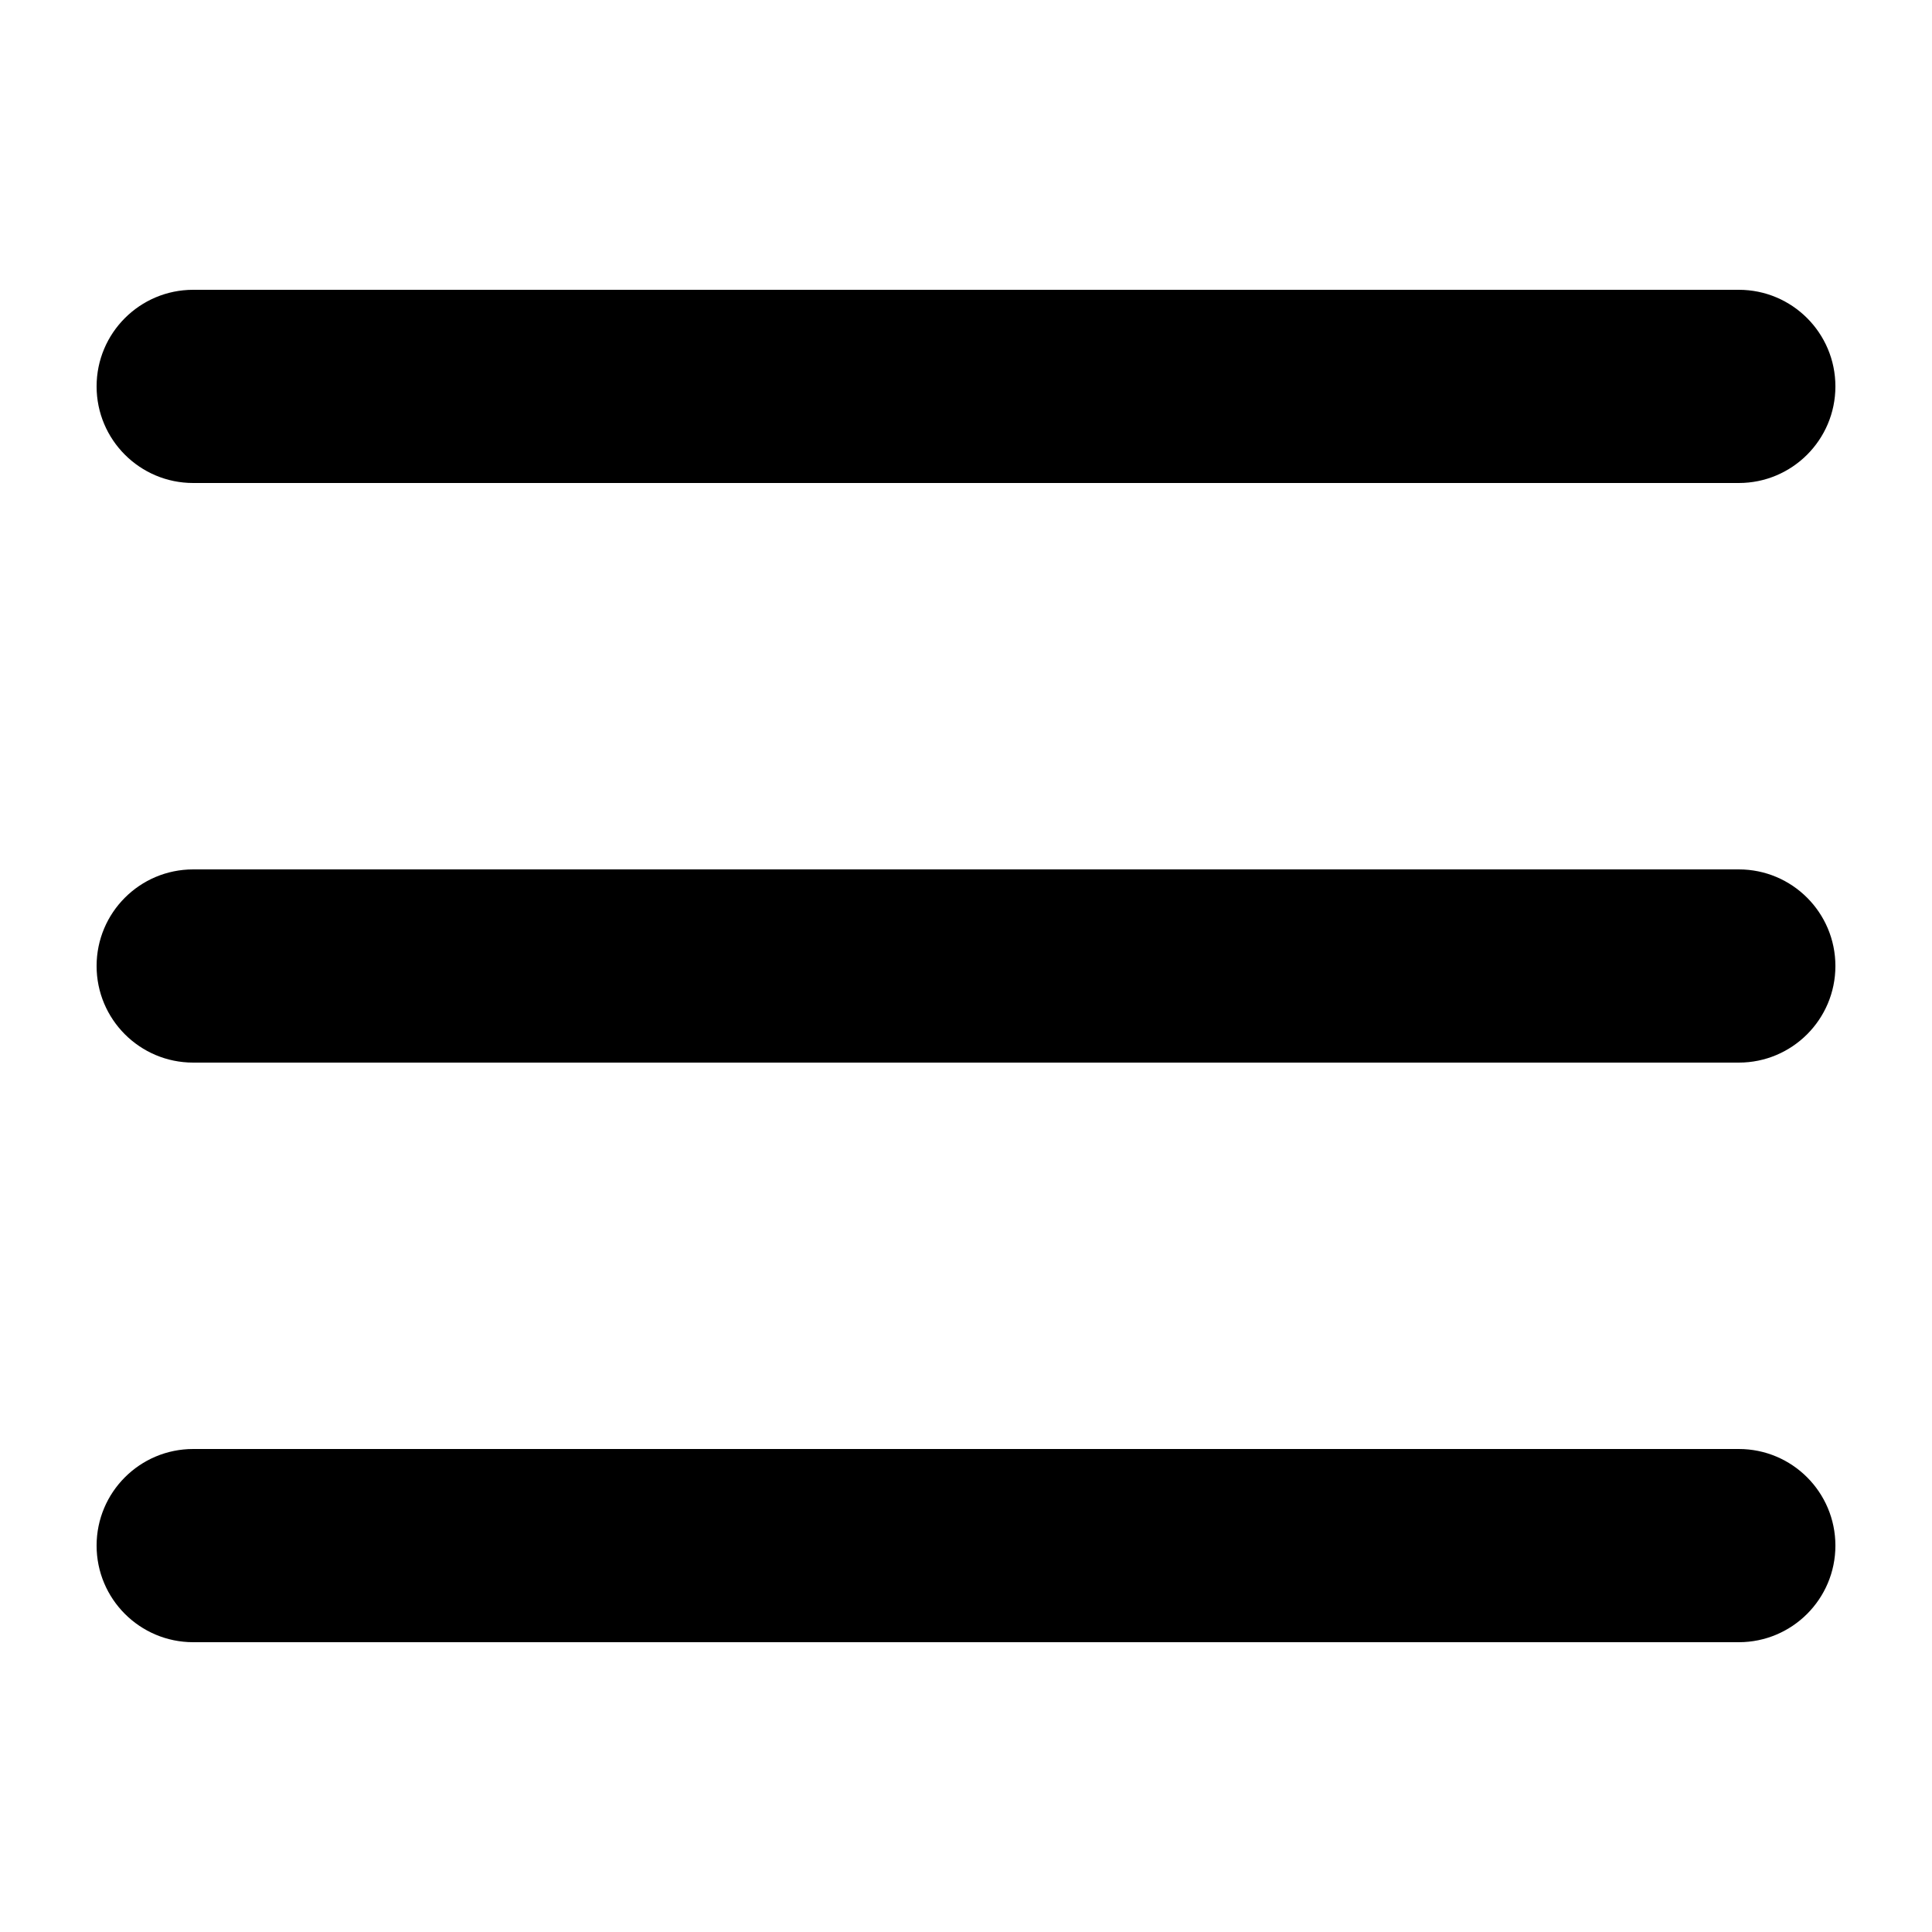
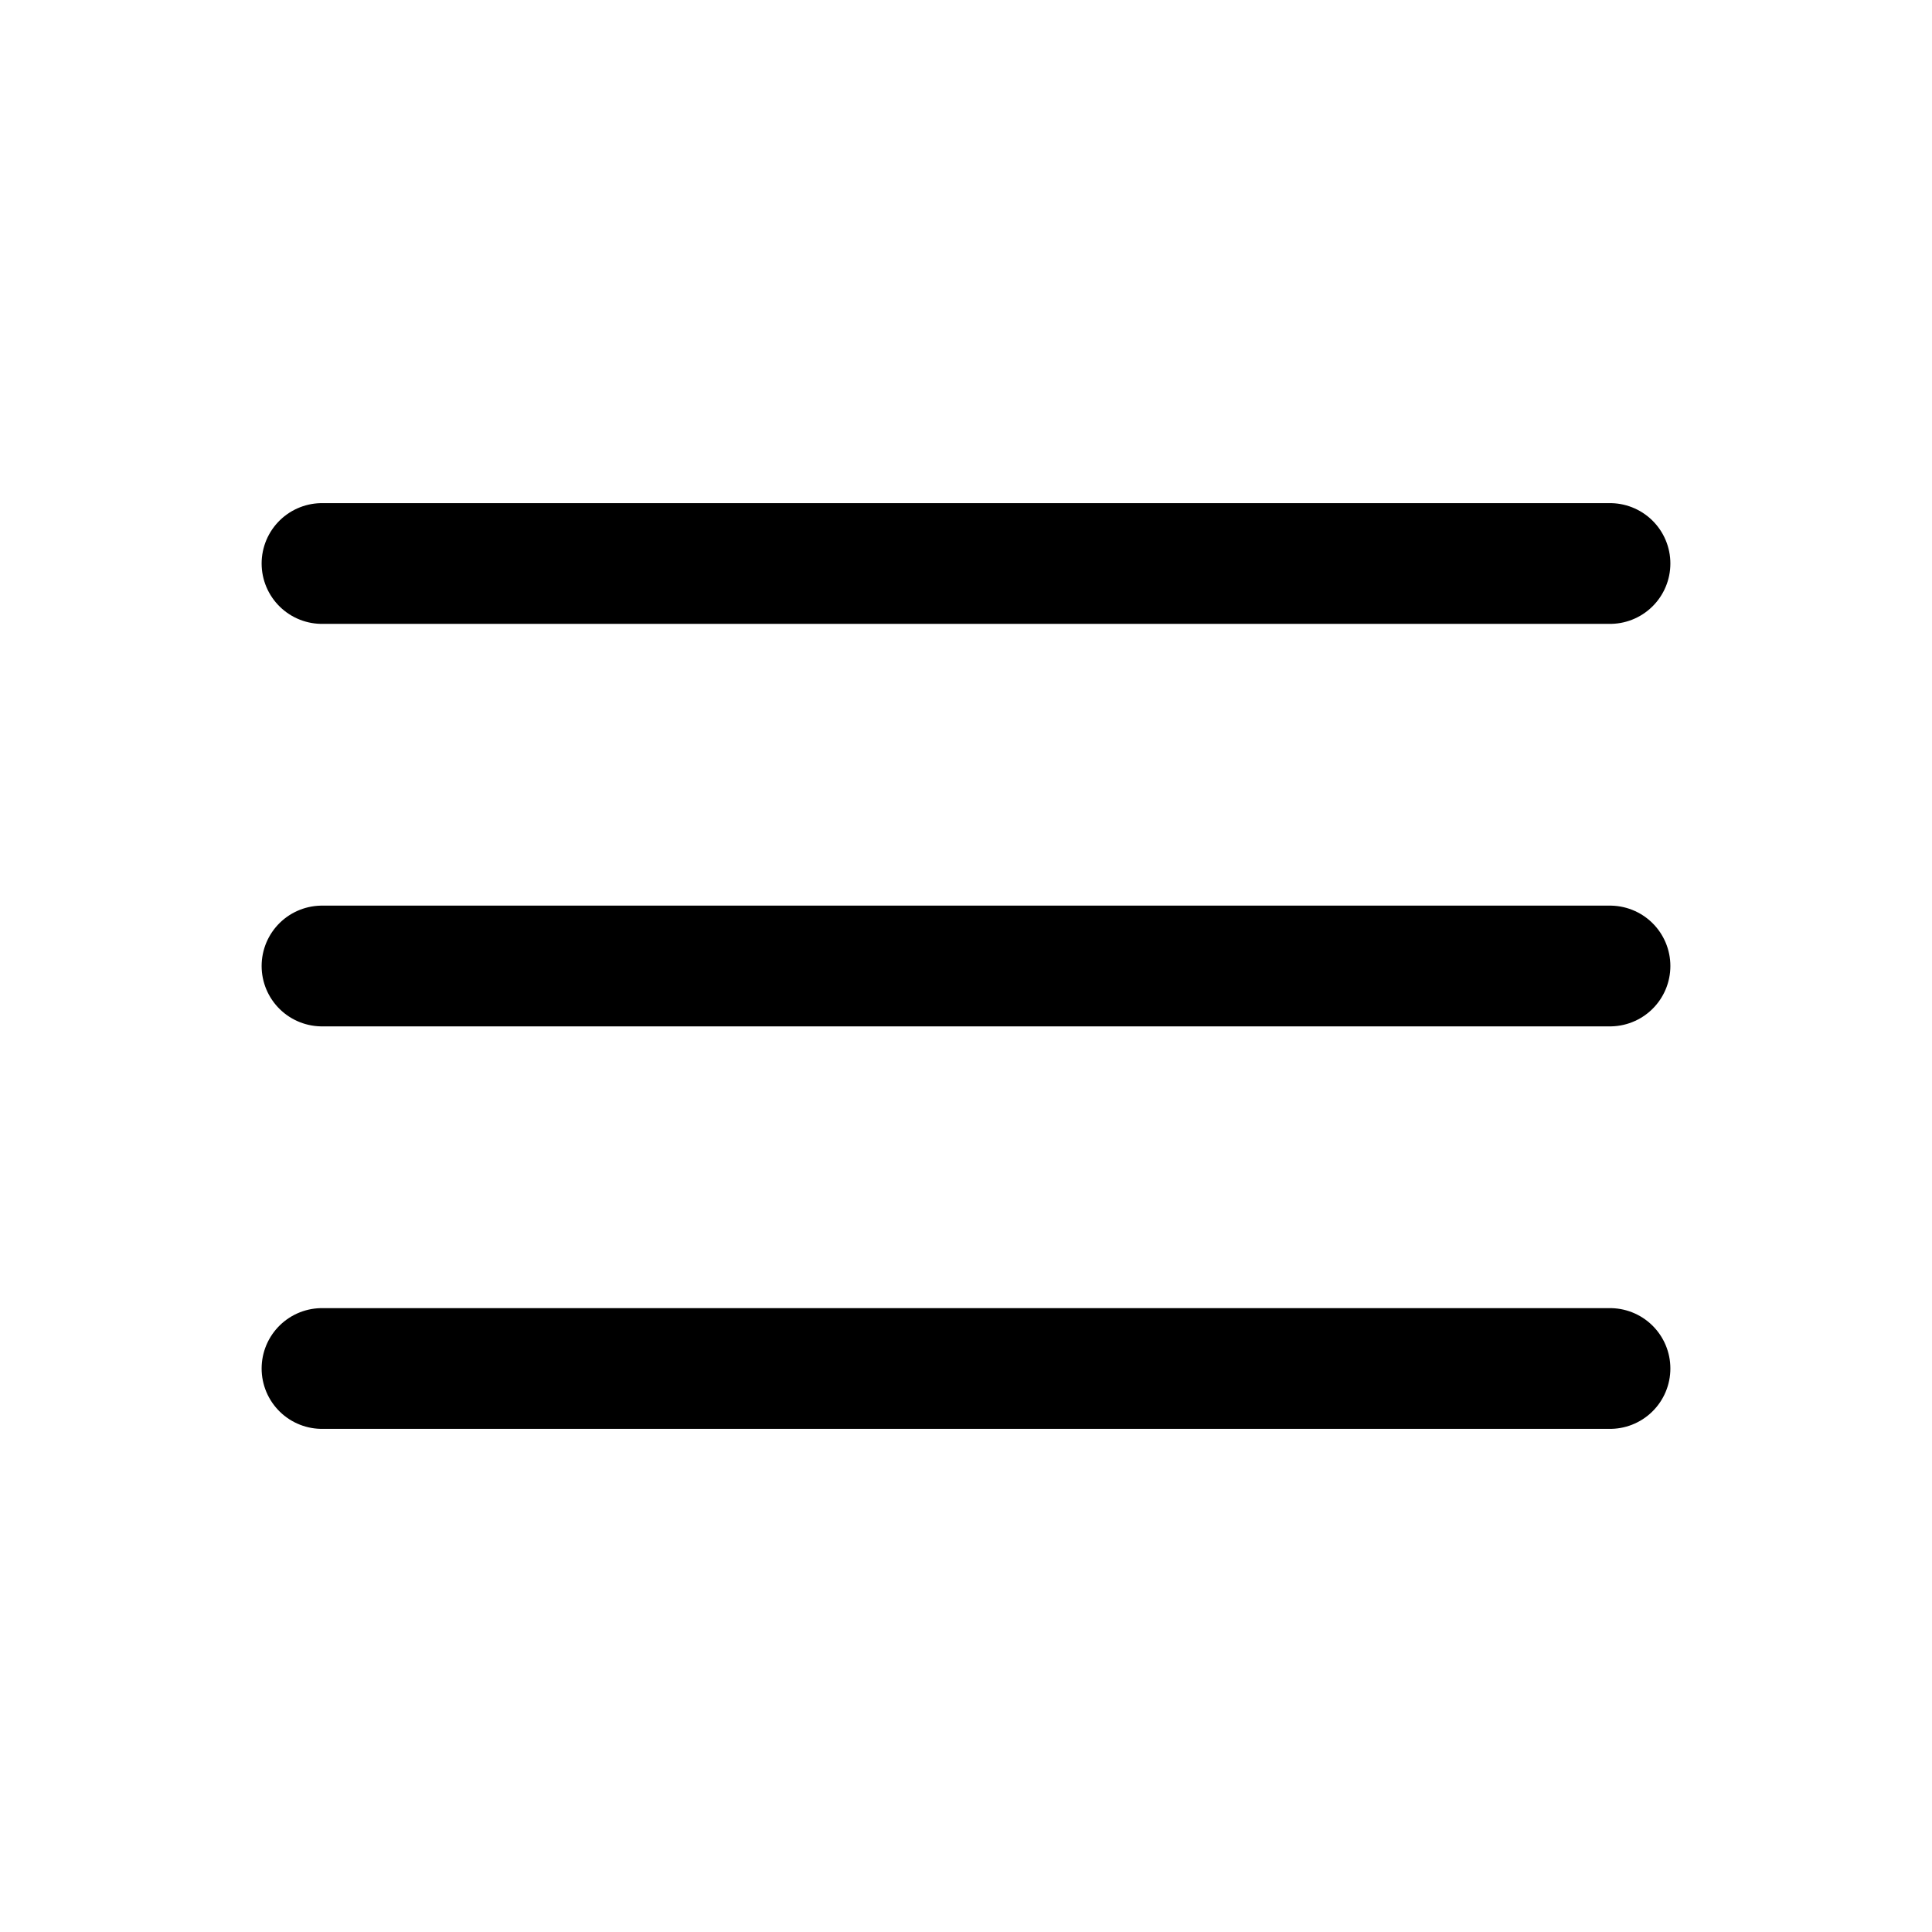
- <svg xmlns="http://www.w3.org/2000/svg" width="800px" height="800px" viewBox="0 0 20 20" fill="none">
-   <path fill="#000000" fill-rule="evenodd" d="M19 4a1 1 0 01-1 1H2a1 1 0 010-2h16a1 1 0 011 1zm0 6a1 1 0 01-1 1H2a1 1 0 110-2h16a1 1 0 011 1zm-1 7a1 1 0 100-2H2a1 1 0 100 2h16z" />
+ <svg xmlns="http://www.w3.org/2000/svg" width="800px" height="800px" viewBox="0 0 24 24" fill="none">
+   <path d="M4 17H20M4 12H20M4 7H20" stroke="#000000" stroke-width="1.5" stroke-linecap="round" stroke-linejoin="round" />
</svg>
